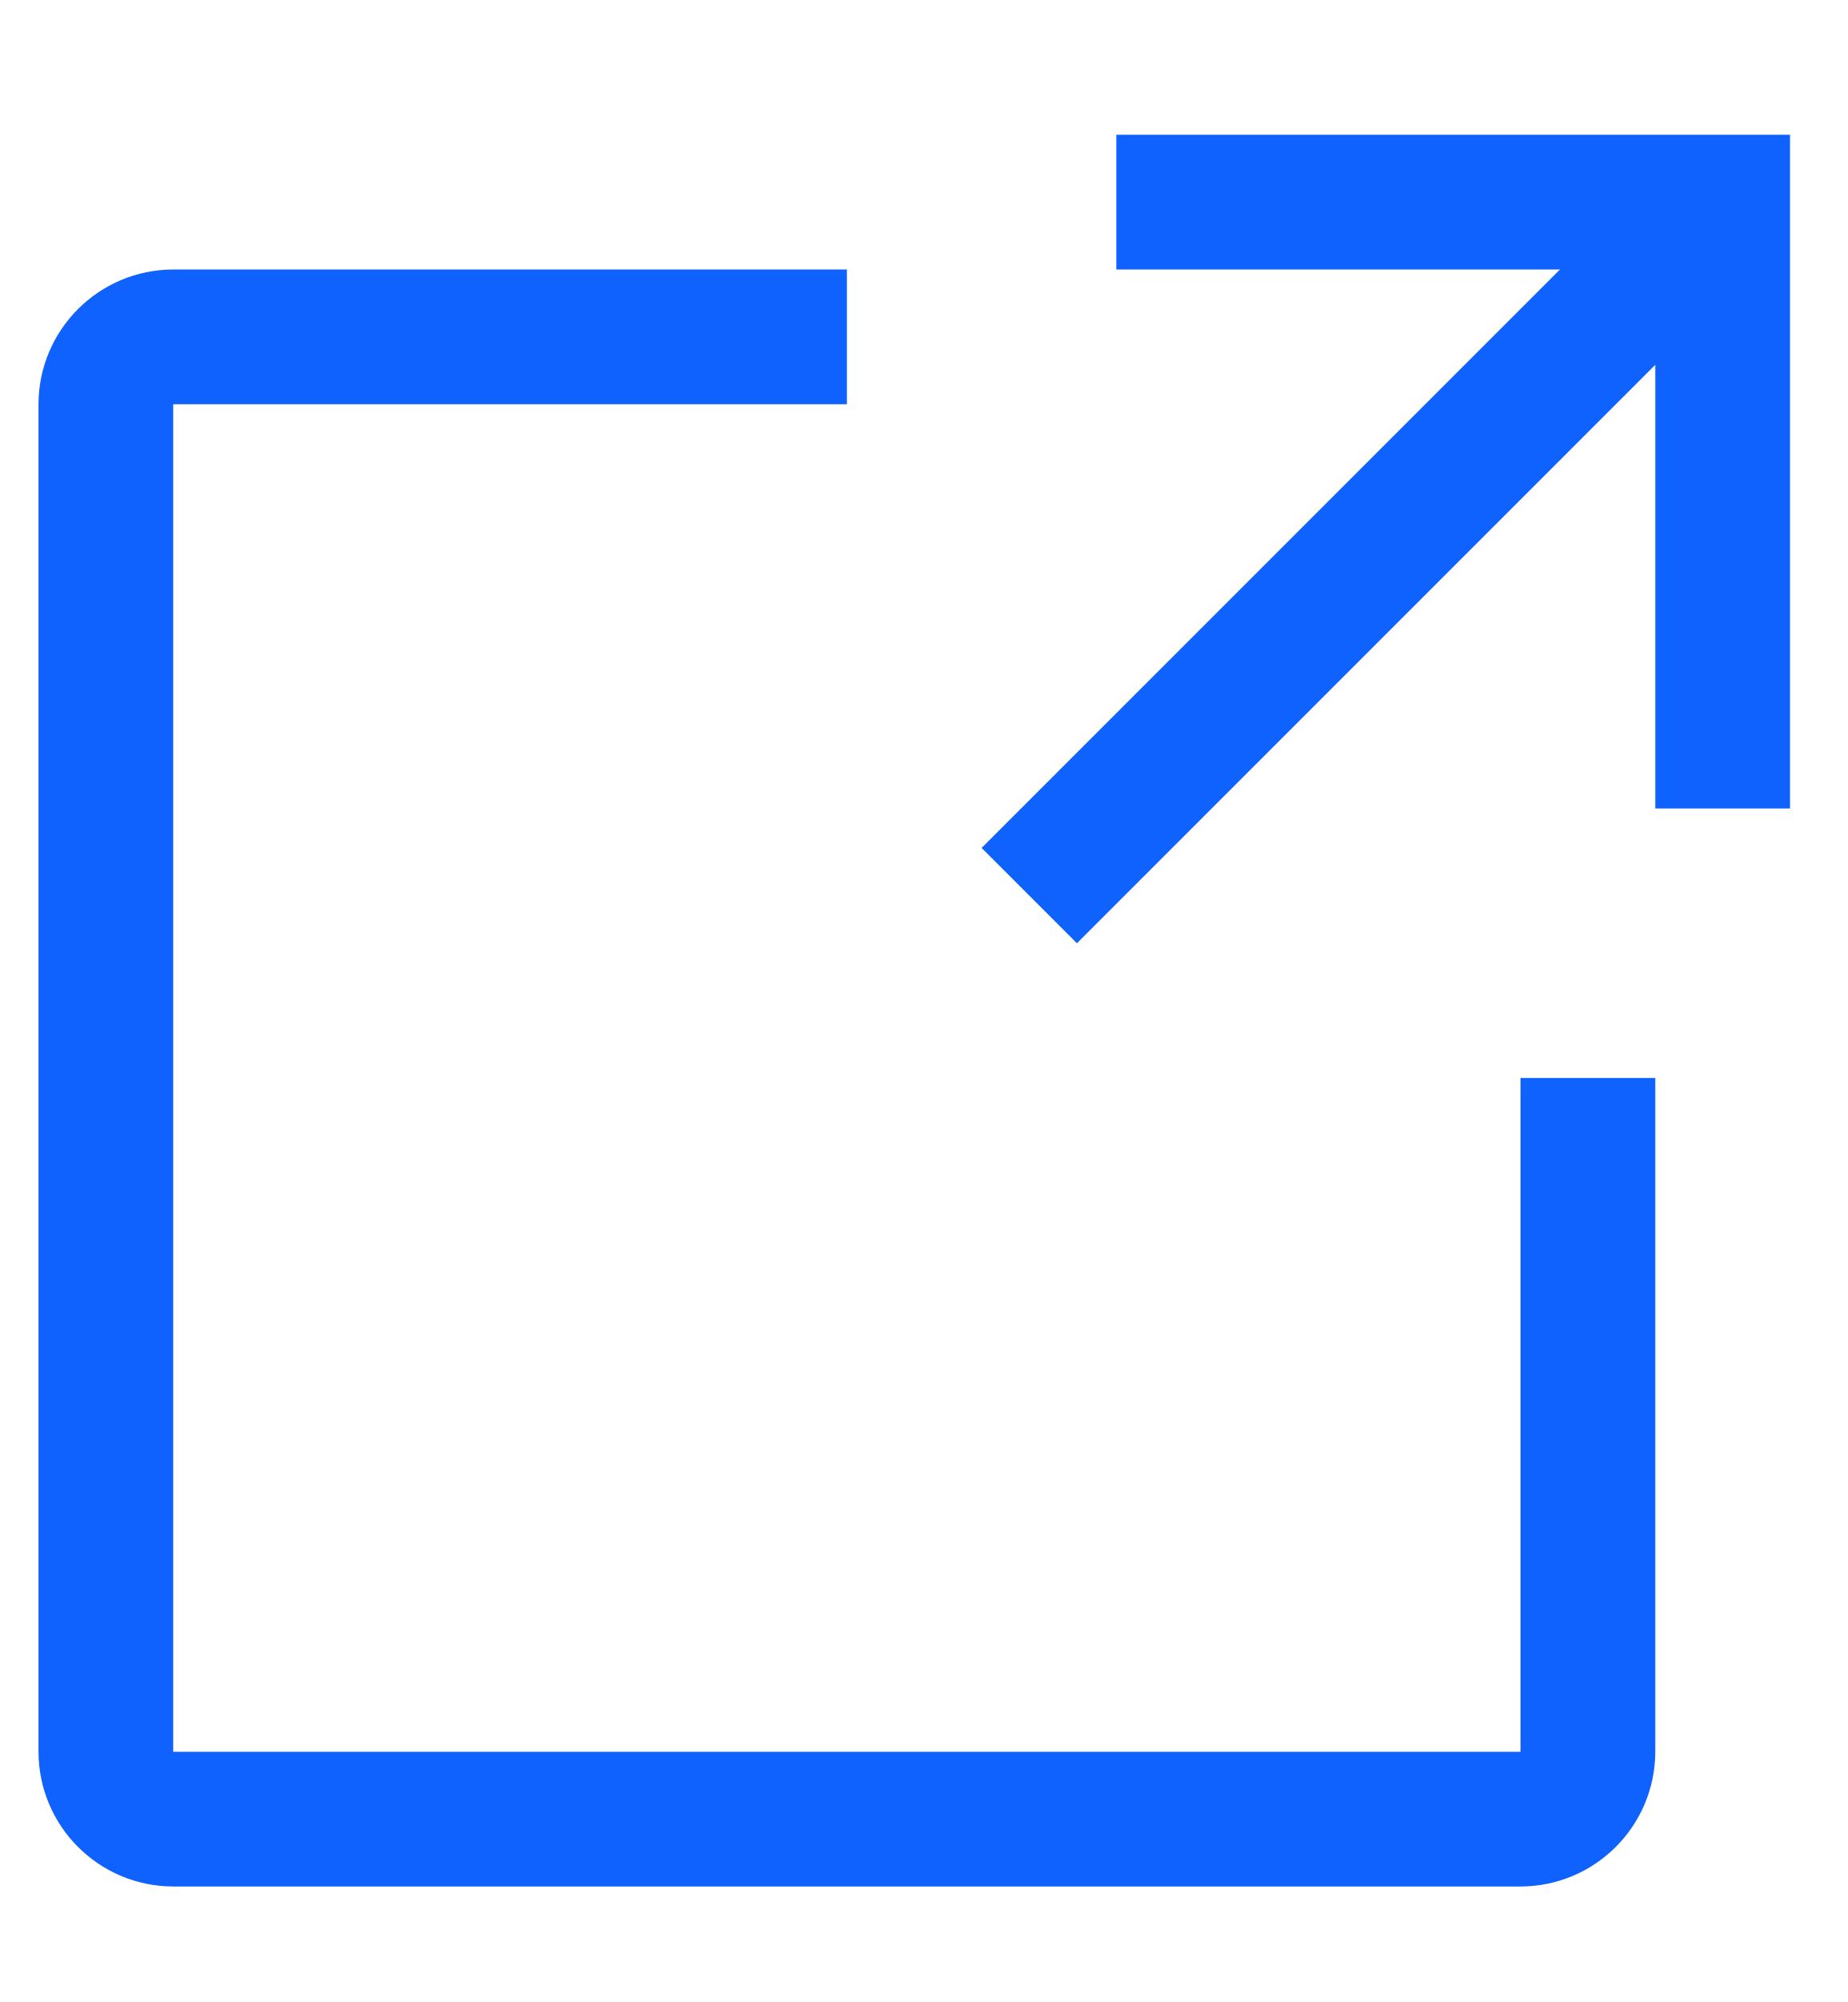
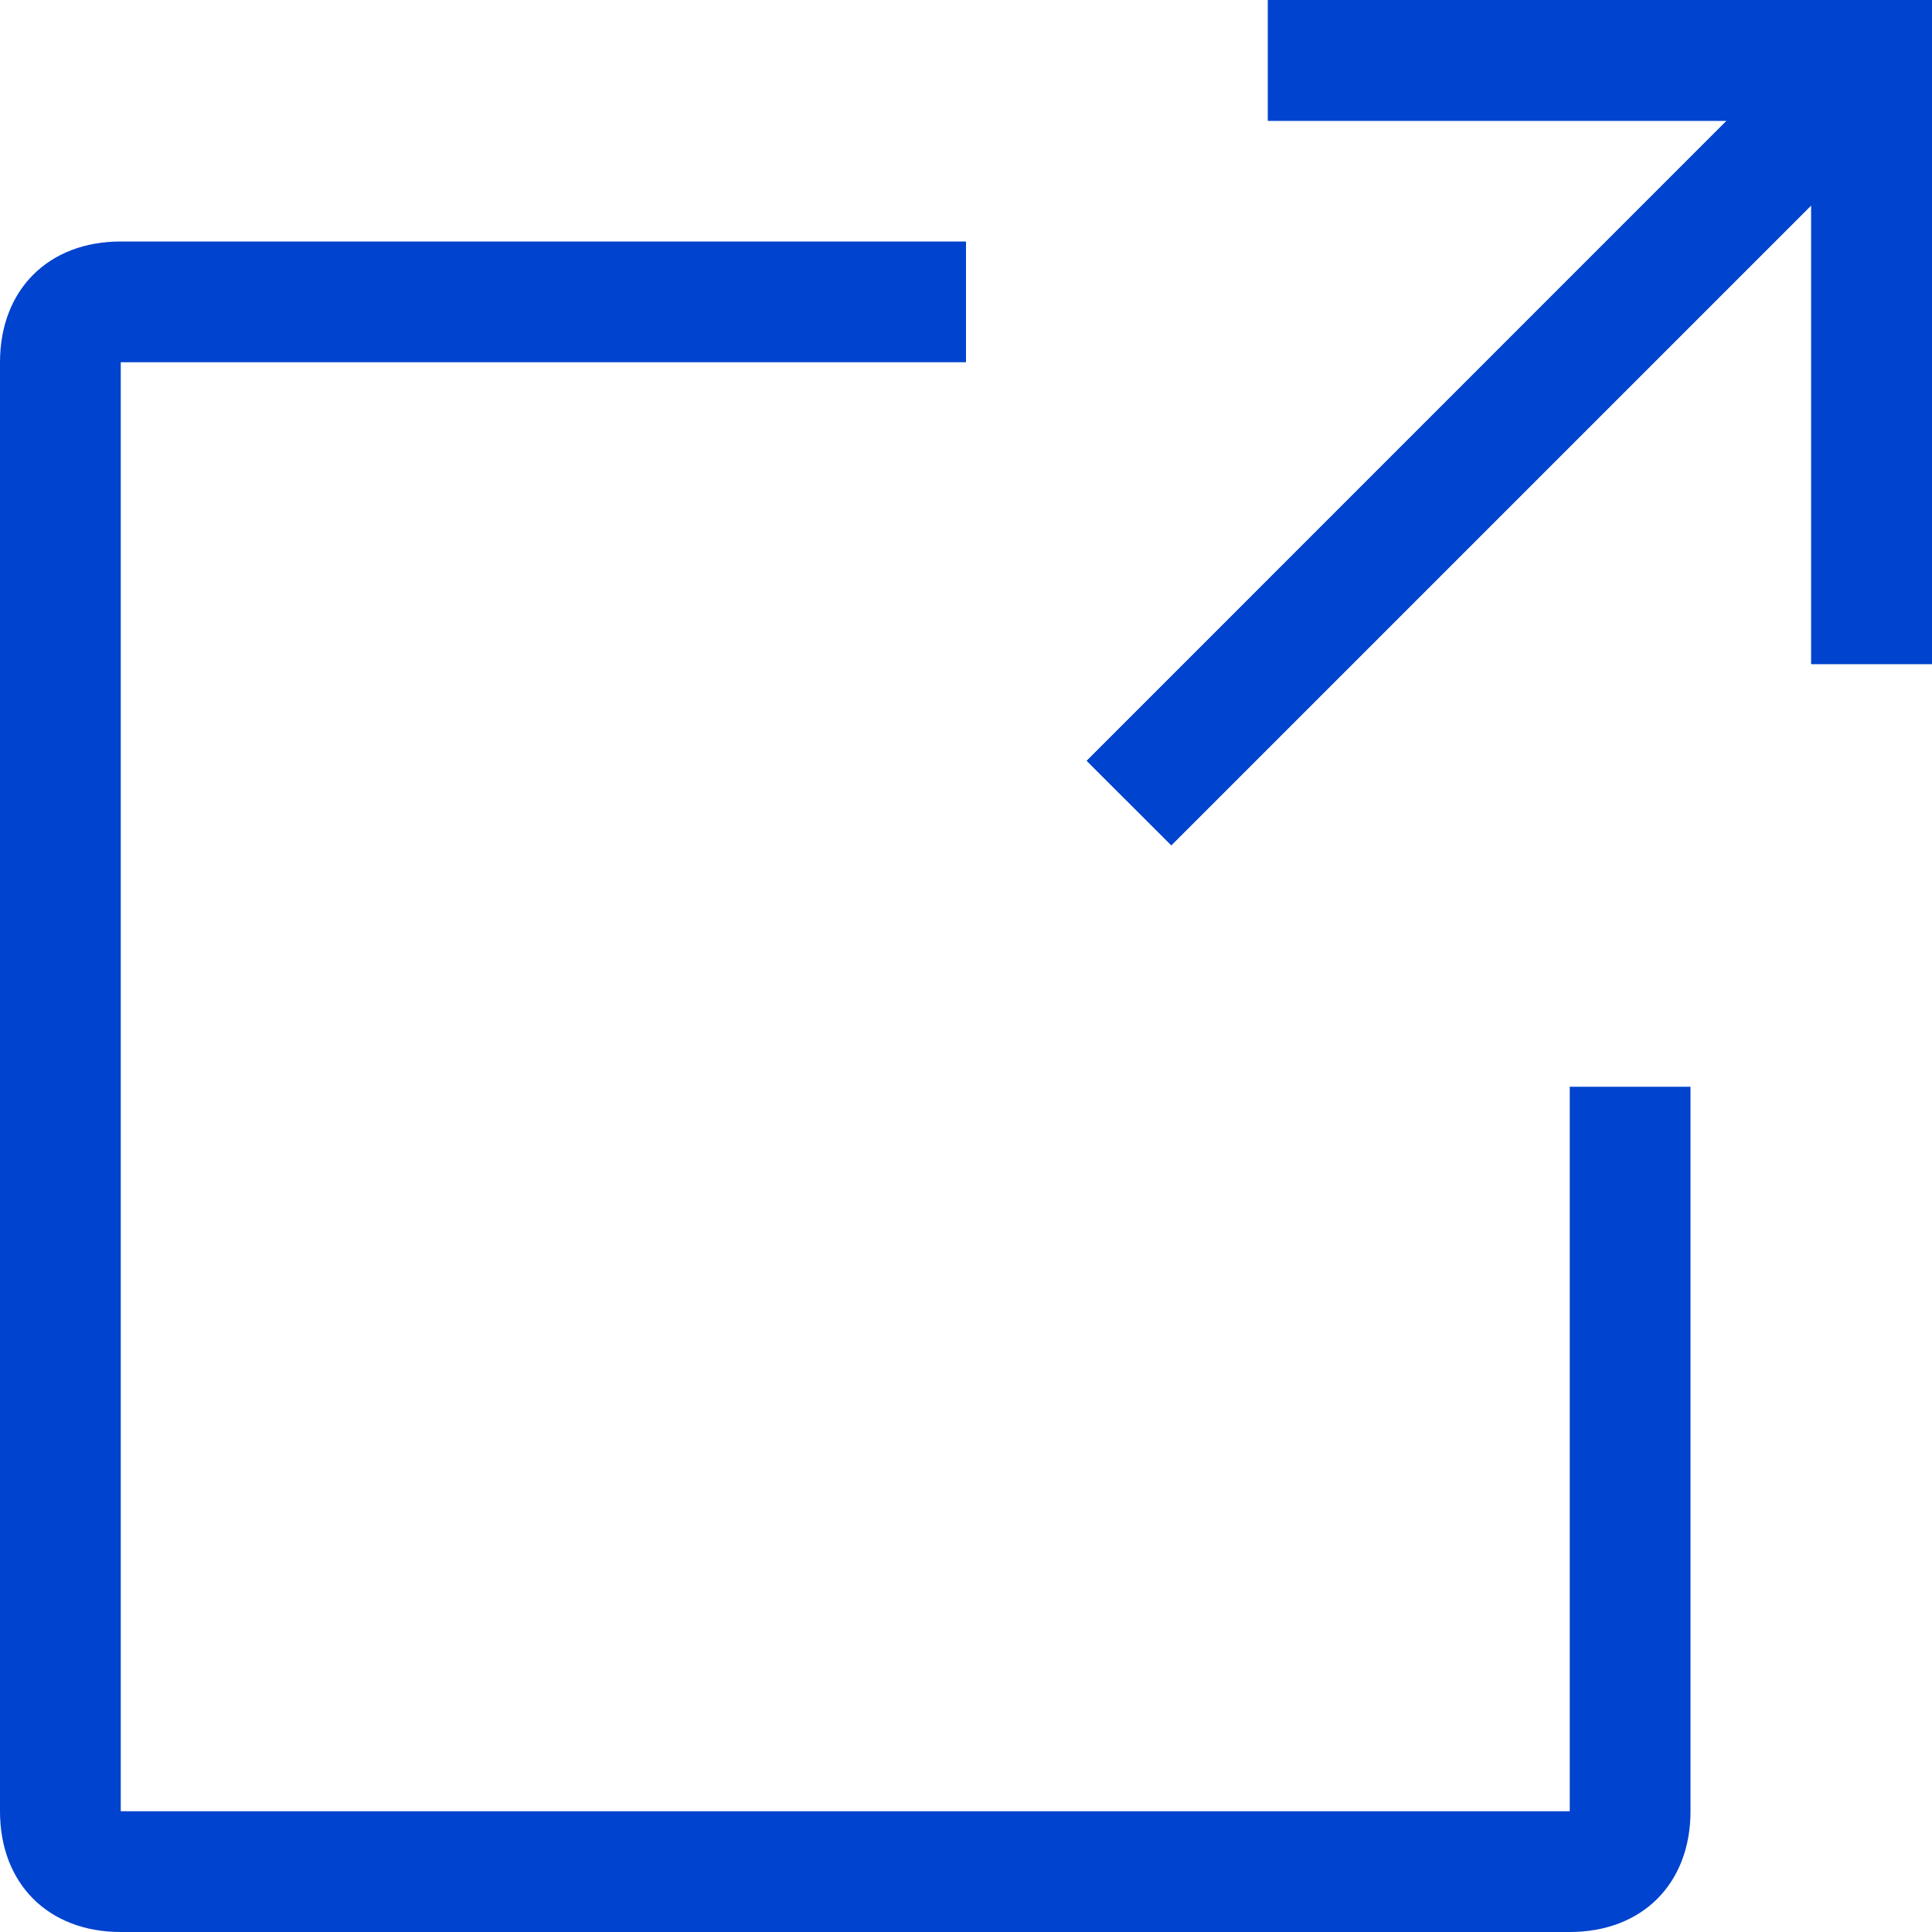
- <svg xmlns="http://www.w3.org/2000/svg" width="12px" height="13px" viewBox="0 0 12 13" version="1.1">
-   <g id="Page-1" stroke="none" stroke-width="1" fill="none" fill-rule="evenodd">
-     <g id="Actions-/-Operations-/-launch-/-16" transform="translate(-1.5, 0)" fill="#0f62fe">
-       <path d="M11.375,12.25 L2.625,12.25 C2.142,12.249 1.751,11.858 1.75,11.375 L1.75,2.625 C1.751,2.142 2.142,1.751 2.625,1.75 L7,1.75 L7,2.625 L2.625,2.625 L2.625,11.375 L11.375,11.375 L11.375,7 L12.25,7 L12.25,11.375 C12.249,11.858 11.858,12.249 11.375,12.25 Z M8.75,0.875 L8.75,1.75 L11.631,1.75 L7.875,5.506 L8.494,6.125 L12.25,2.369 L12.25,5.25 L13.125,5.25 L13.125,0.875 L8.75,0.875 L8.75,0.875 Z" id="Fill" />
+ <svg xmlns="http://www.w3.org/2000/svg" width="14px" height="14px" viewBox="0 0 14 14" version="1.1">
+   <g id="icon-launch" stroke="none" stroke-width="1" fill="#0043ce" fill-rule="evenodd">
+     <g id="launch">
+       <polygon id="Path" points="12.512 0.875 9.188 0.875 9.188 0 14 0 14 4.812 13.125 4.812 13.125 1.488 8.488 6.125 7.875 5.513" />
+       <polygon id="Path" points="12.512 0.875 9.188 0.875 9.188 0 14 0 14 4.812 13.125 4.812 13.125 1.488 8.488 6.125 7.875 5.513" />
+       <path d="M11.375,7.875 L12.25,7.875 L12.25,13.125 C12.25,13.65 11.9,14 11.375,14 L0.875,14 C0.35,14 0,13.65 0,13.125 L0,2.625 C0,2.1 0.35,1.75 0.875,1.75 L7,1.75 L7,2.625 L0.875,2.625 L0.875,13.125 L11.375,13.125 L11.375,7.875 Z" id="Path" />
    </g>
  </g>
</svg>
